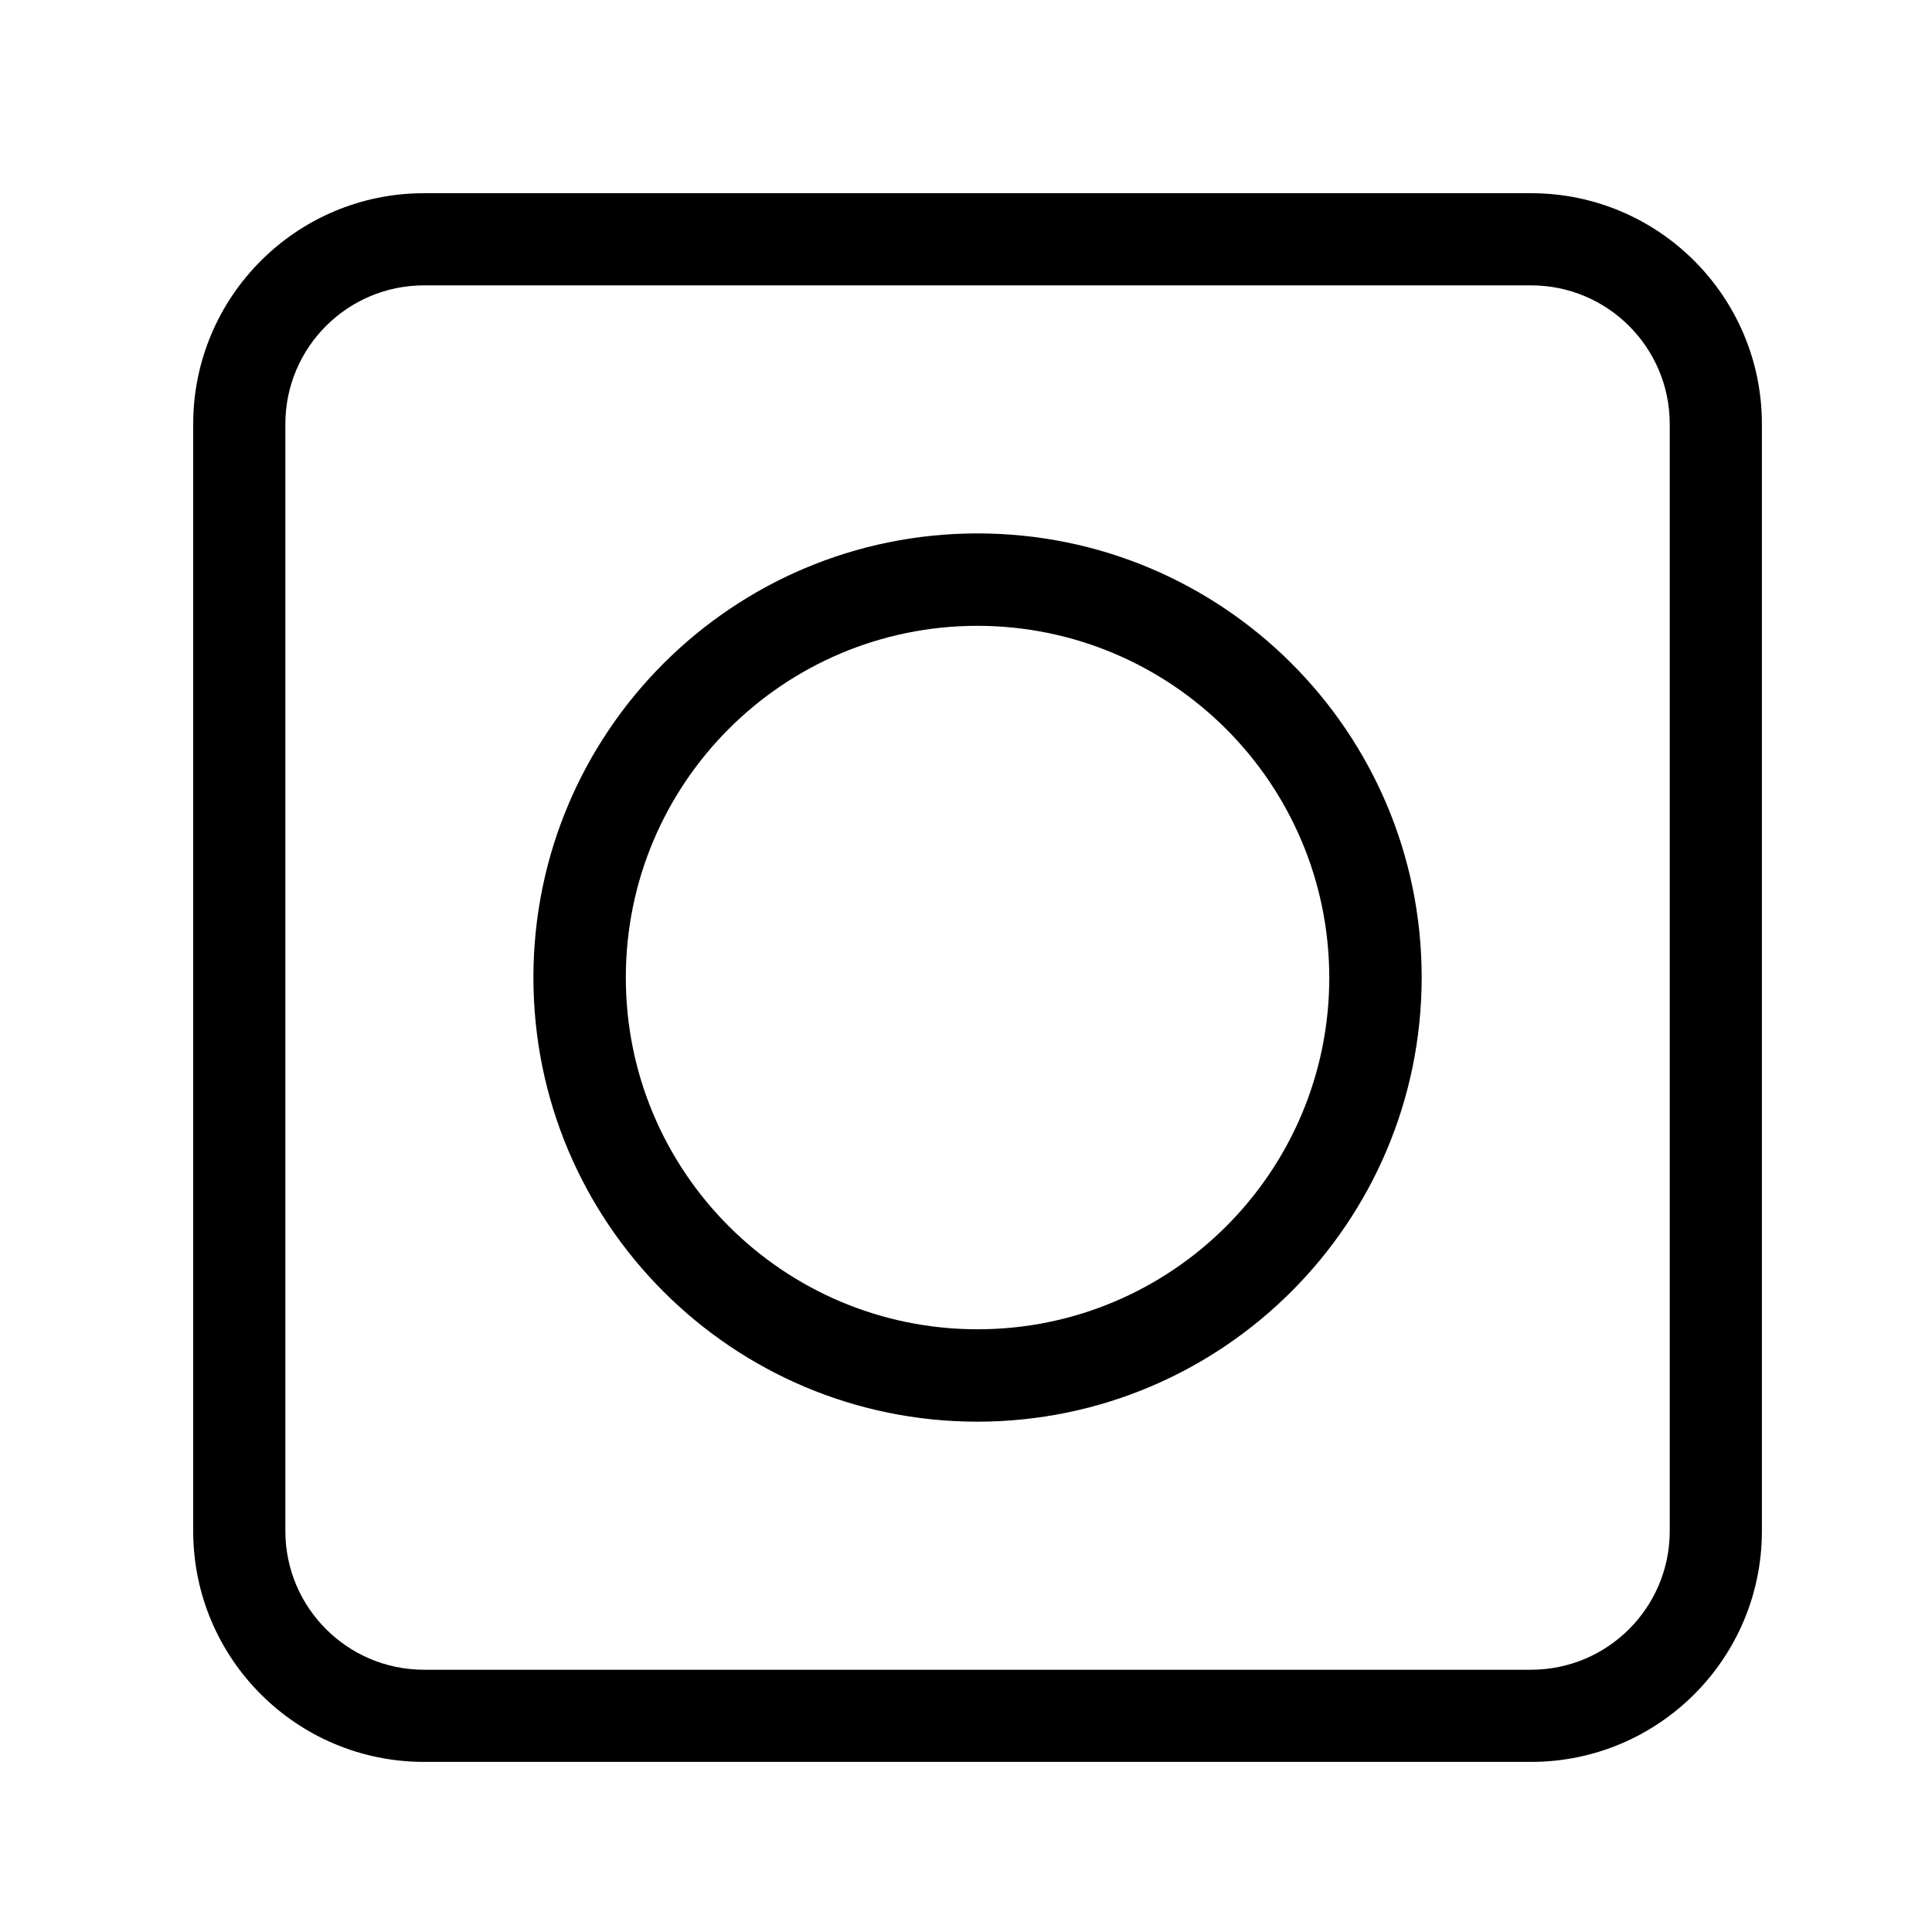
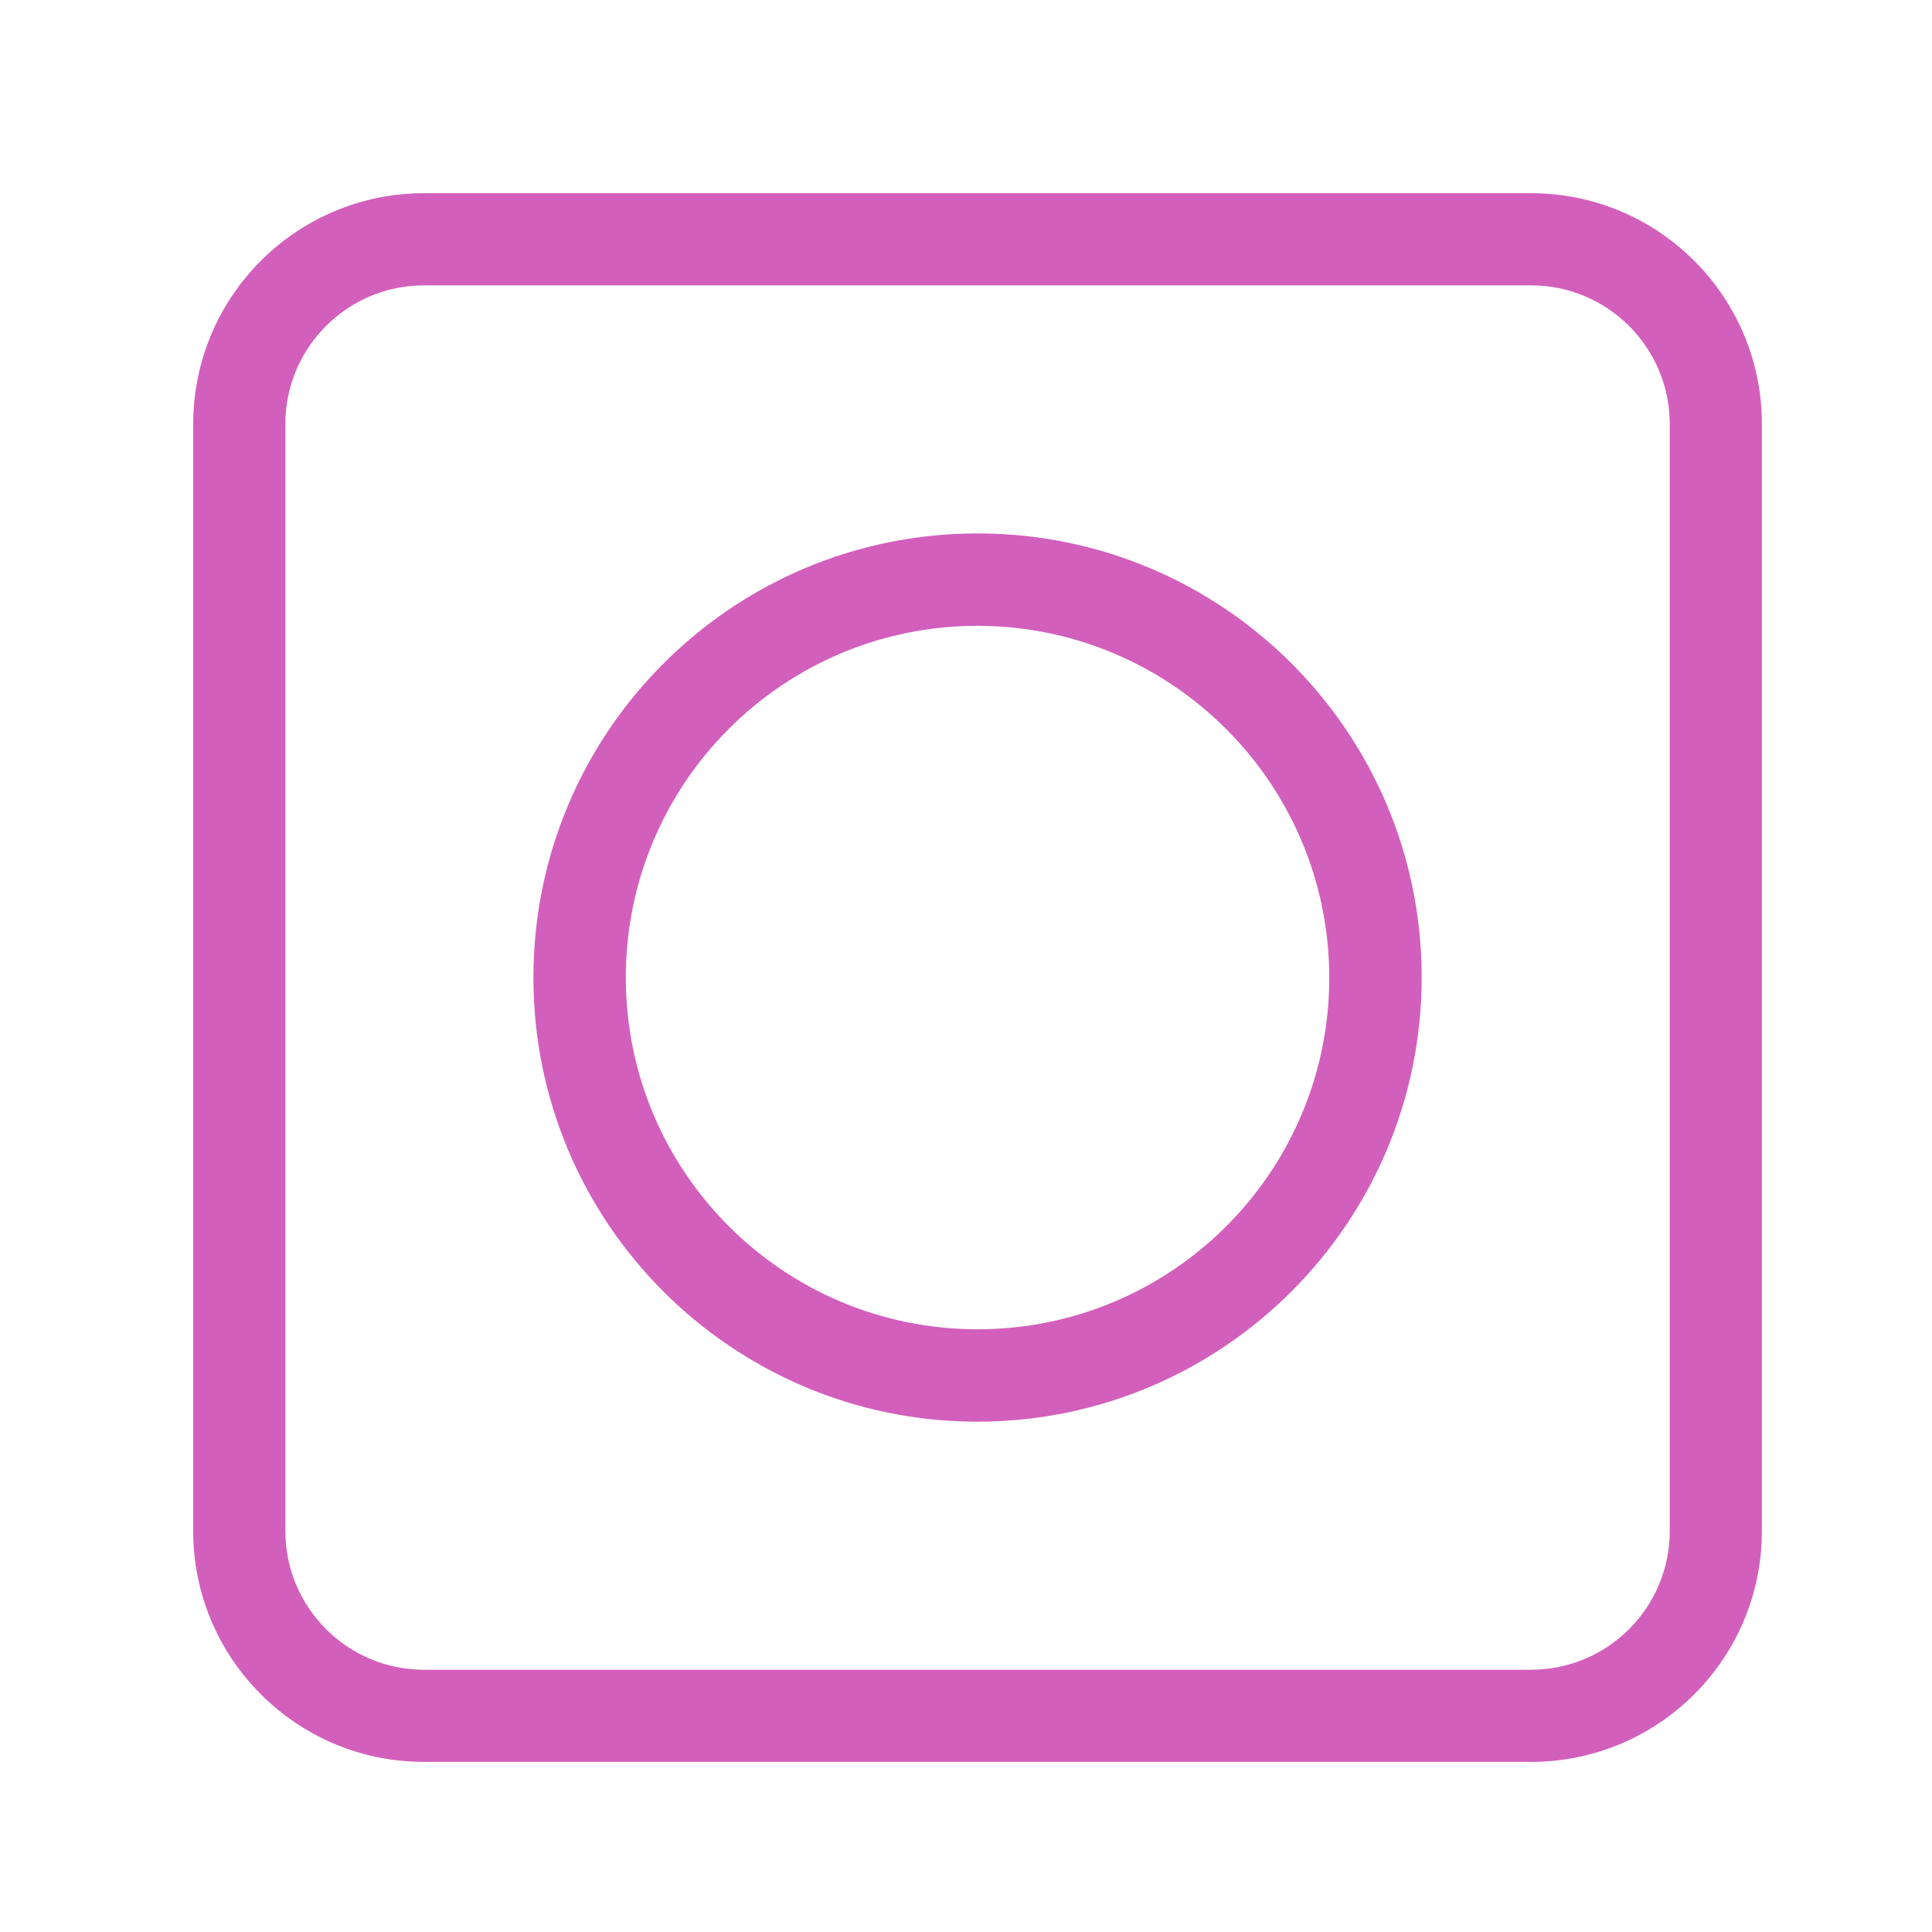
<svg xmlns="http://www.w3.org/2000/svg" id="svg3753" version="1.1" viewBox="0 0 100 100" height="100" width="100">
  <defs id="defs3757" />
-   <g transform="matrix(1.268684,0,0,1.268684,10,10)" data-name="Layer 2" id="g3745" style="fill:#000000">
-     <g data-name="Layer 1" id="g3743">
-       <path d="M 32,50.12 A 18.12,18.12 0 1 1 50.12,32 18.14,18.14 0 0 1 32,50.12 Z M 32,17.65 A 14.35,14.35 0 1 0 46.35,32 14.37,14.37 0 0 0 32,17.65 Z" id="path3739" />
-       <path d="M 54.59,64 H 9.41 A 9.42,9.42 0 0 1 0,54.59 V 9.41 A 9.42,9.42 0 0 1 9.41,0 H 54.59 A 9.42,9.42 0 0 1 64,9.41 V 54.59 A 9.42,9.42 0 0 1 54.59,64 Z M 9.41,3.76 A 5.66,5.66 0 0 0 3.76,9.41 v 45.18 a 5.66,5.66 0 0 0 5.65,5.65 h 45.18 a 5.66,5.66 0 0 0 5.65,-5.65 V 9.41 A 5.66,5.66 0 0 0 54.59,3.76 Z" id="path3741" />
+   <g transform="matrix(1.268684,0,0,1.268684,10,10)" data-name="Layer 2" id="g3745" style="fill:#d35fbc">
+     <g data-name="Layer 1" id="g3743" style="fill:#d35fbc">
+       <path d="M 32,50.12 A 18.12,18.12 0 1 1 50.12,32 18.14,18.14 0 0 1 32,50.12 Z M 32,17.65 A 14.35,14.35 0 1 0 46.35,32 14.37,14.37 0 0 0 32,17.65 Z" id="path3739" style="fill:#d35fbc" />
+       <path d="M 54.59,64 H 9.41 A 9.42,9.42 0 0 1 0,54.59 V 9.41 A 9.42,9.42 0 0 1 9.41,0 H 54.59 A 9.42,9.42 0 0 1 64,9.41 V 54.59 A 9.42,9.42 0 0 1 54.59,64 Z M 9.41,3.76 A 5.66,5.66 0 0 0 3.76,9.41 v 45.18 a 5.66,5.66 0 0 0 5.65,5.65 h 45.18 a 5.66,5.66 0 0 0 5.65,-5.65 V 9.41 A 5.66,5.66 0 0 0 54.59,3.76 Z" id="path3741" style="fill:#d35fbc" />
    </g>
  </g>
</svg>
